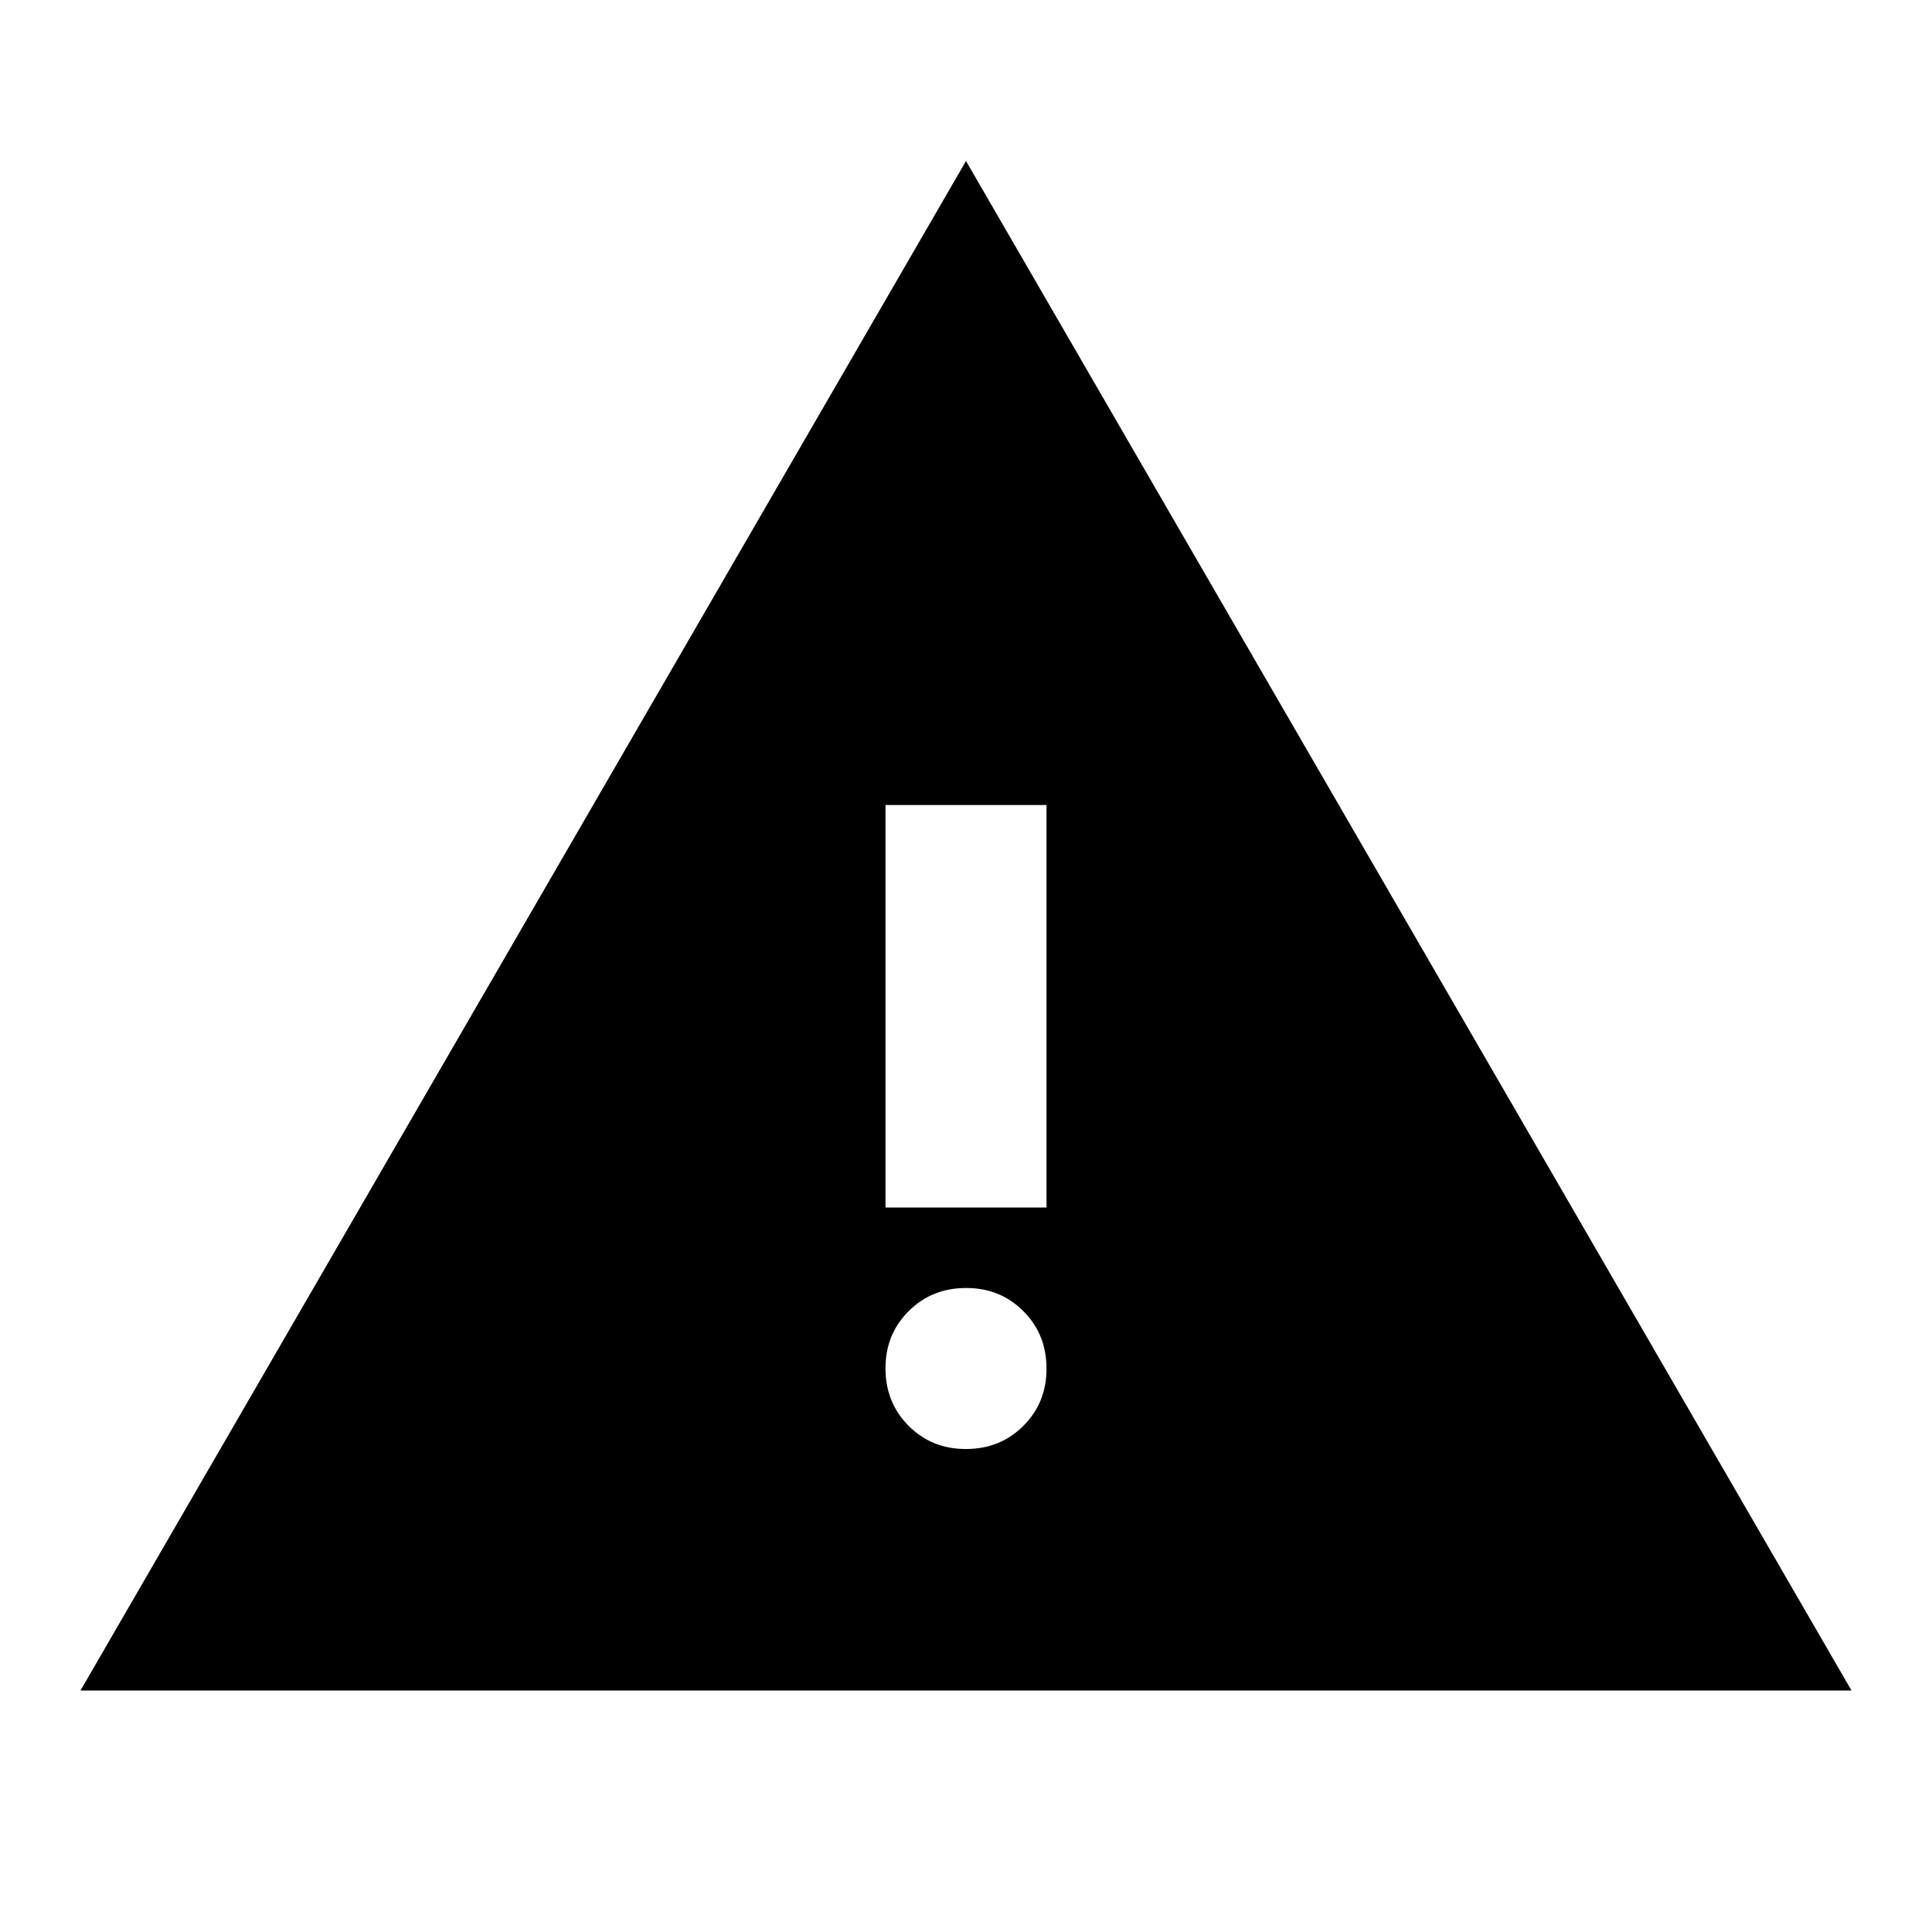
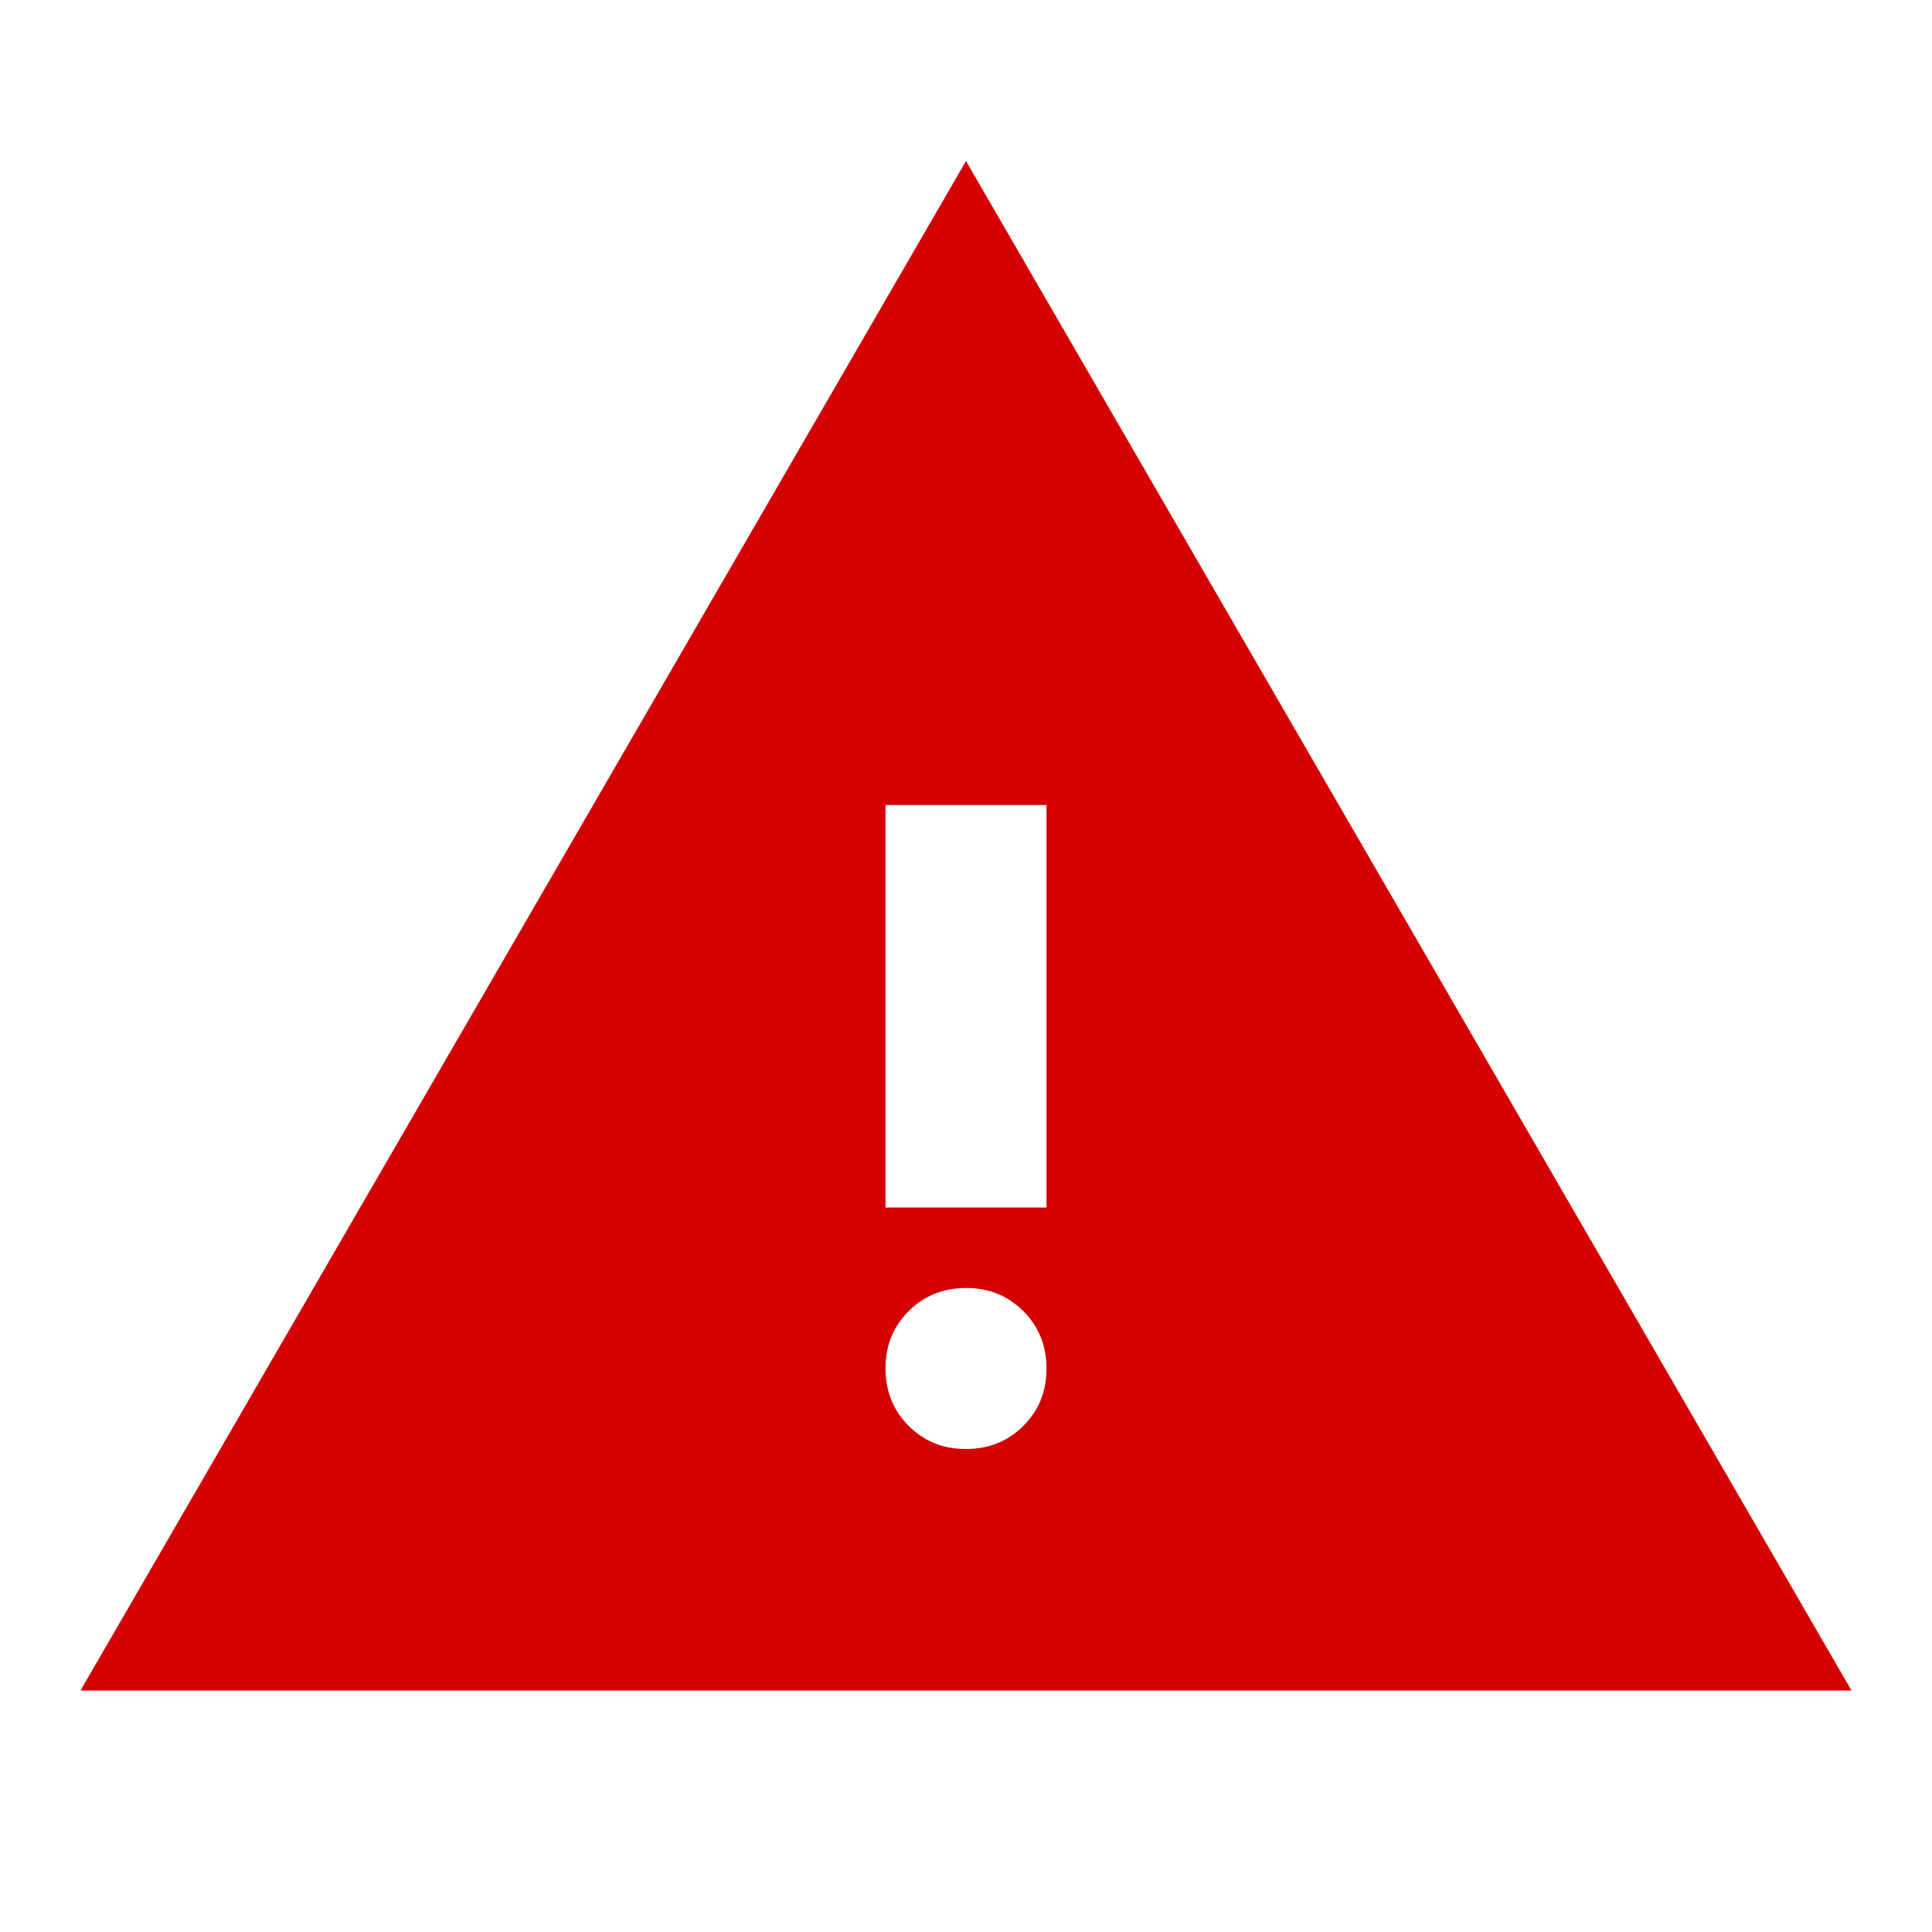
<svg xmlns="http://www.w3.org/2000/svg" width="24" height="24" viewBox="0 0 24 24" fill="none">
-   <path d="M1 21L12 2L23 21H1ZM12 18C12.283 18 12.521 17.904 12.713 17.712C12.905 17.52 13.001 17.283 13 17C13 16.717 12.904 16.479 12.712 16.287C12.52 16.095 12.283 15.999 12 16C11.717 16 11.479 16.096 11.287 16.288C11.095 16.48 10.999 16.717 11 17C11 17.283 11.096 17.521 11.288 17.713C11.48 17.905 11.717 18.001 12 18ZM11 15H13V10H11V15Z" fill="black" />
+   <path d="M1 21L12 2L23 21H1ZM12 18C12.283 18 12.521 17.904 12.713 17.712C12.905 17.52 13.001 17.283 13 17C13 16.717 12.904 16.479 12.712 16.287C12.52 16.095 12.283 15.999 12 16C11.717 16 11.479 16.096 11.287 16.288C11.095 16.48 10.999 16.717 11 17C11 17.283 11.096 17.521 11.288 17.713C11.48 17.905 11.717 18.001 12 18ZM11 15H13V10H11V15Z" fill="#D50000" />
</svg>
